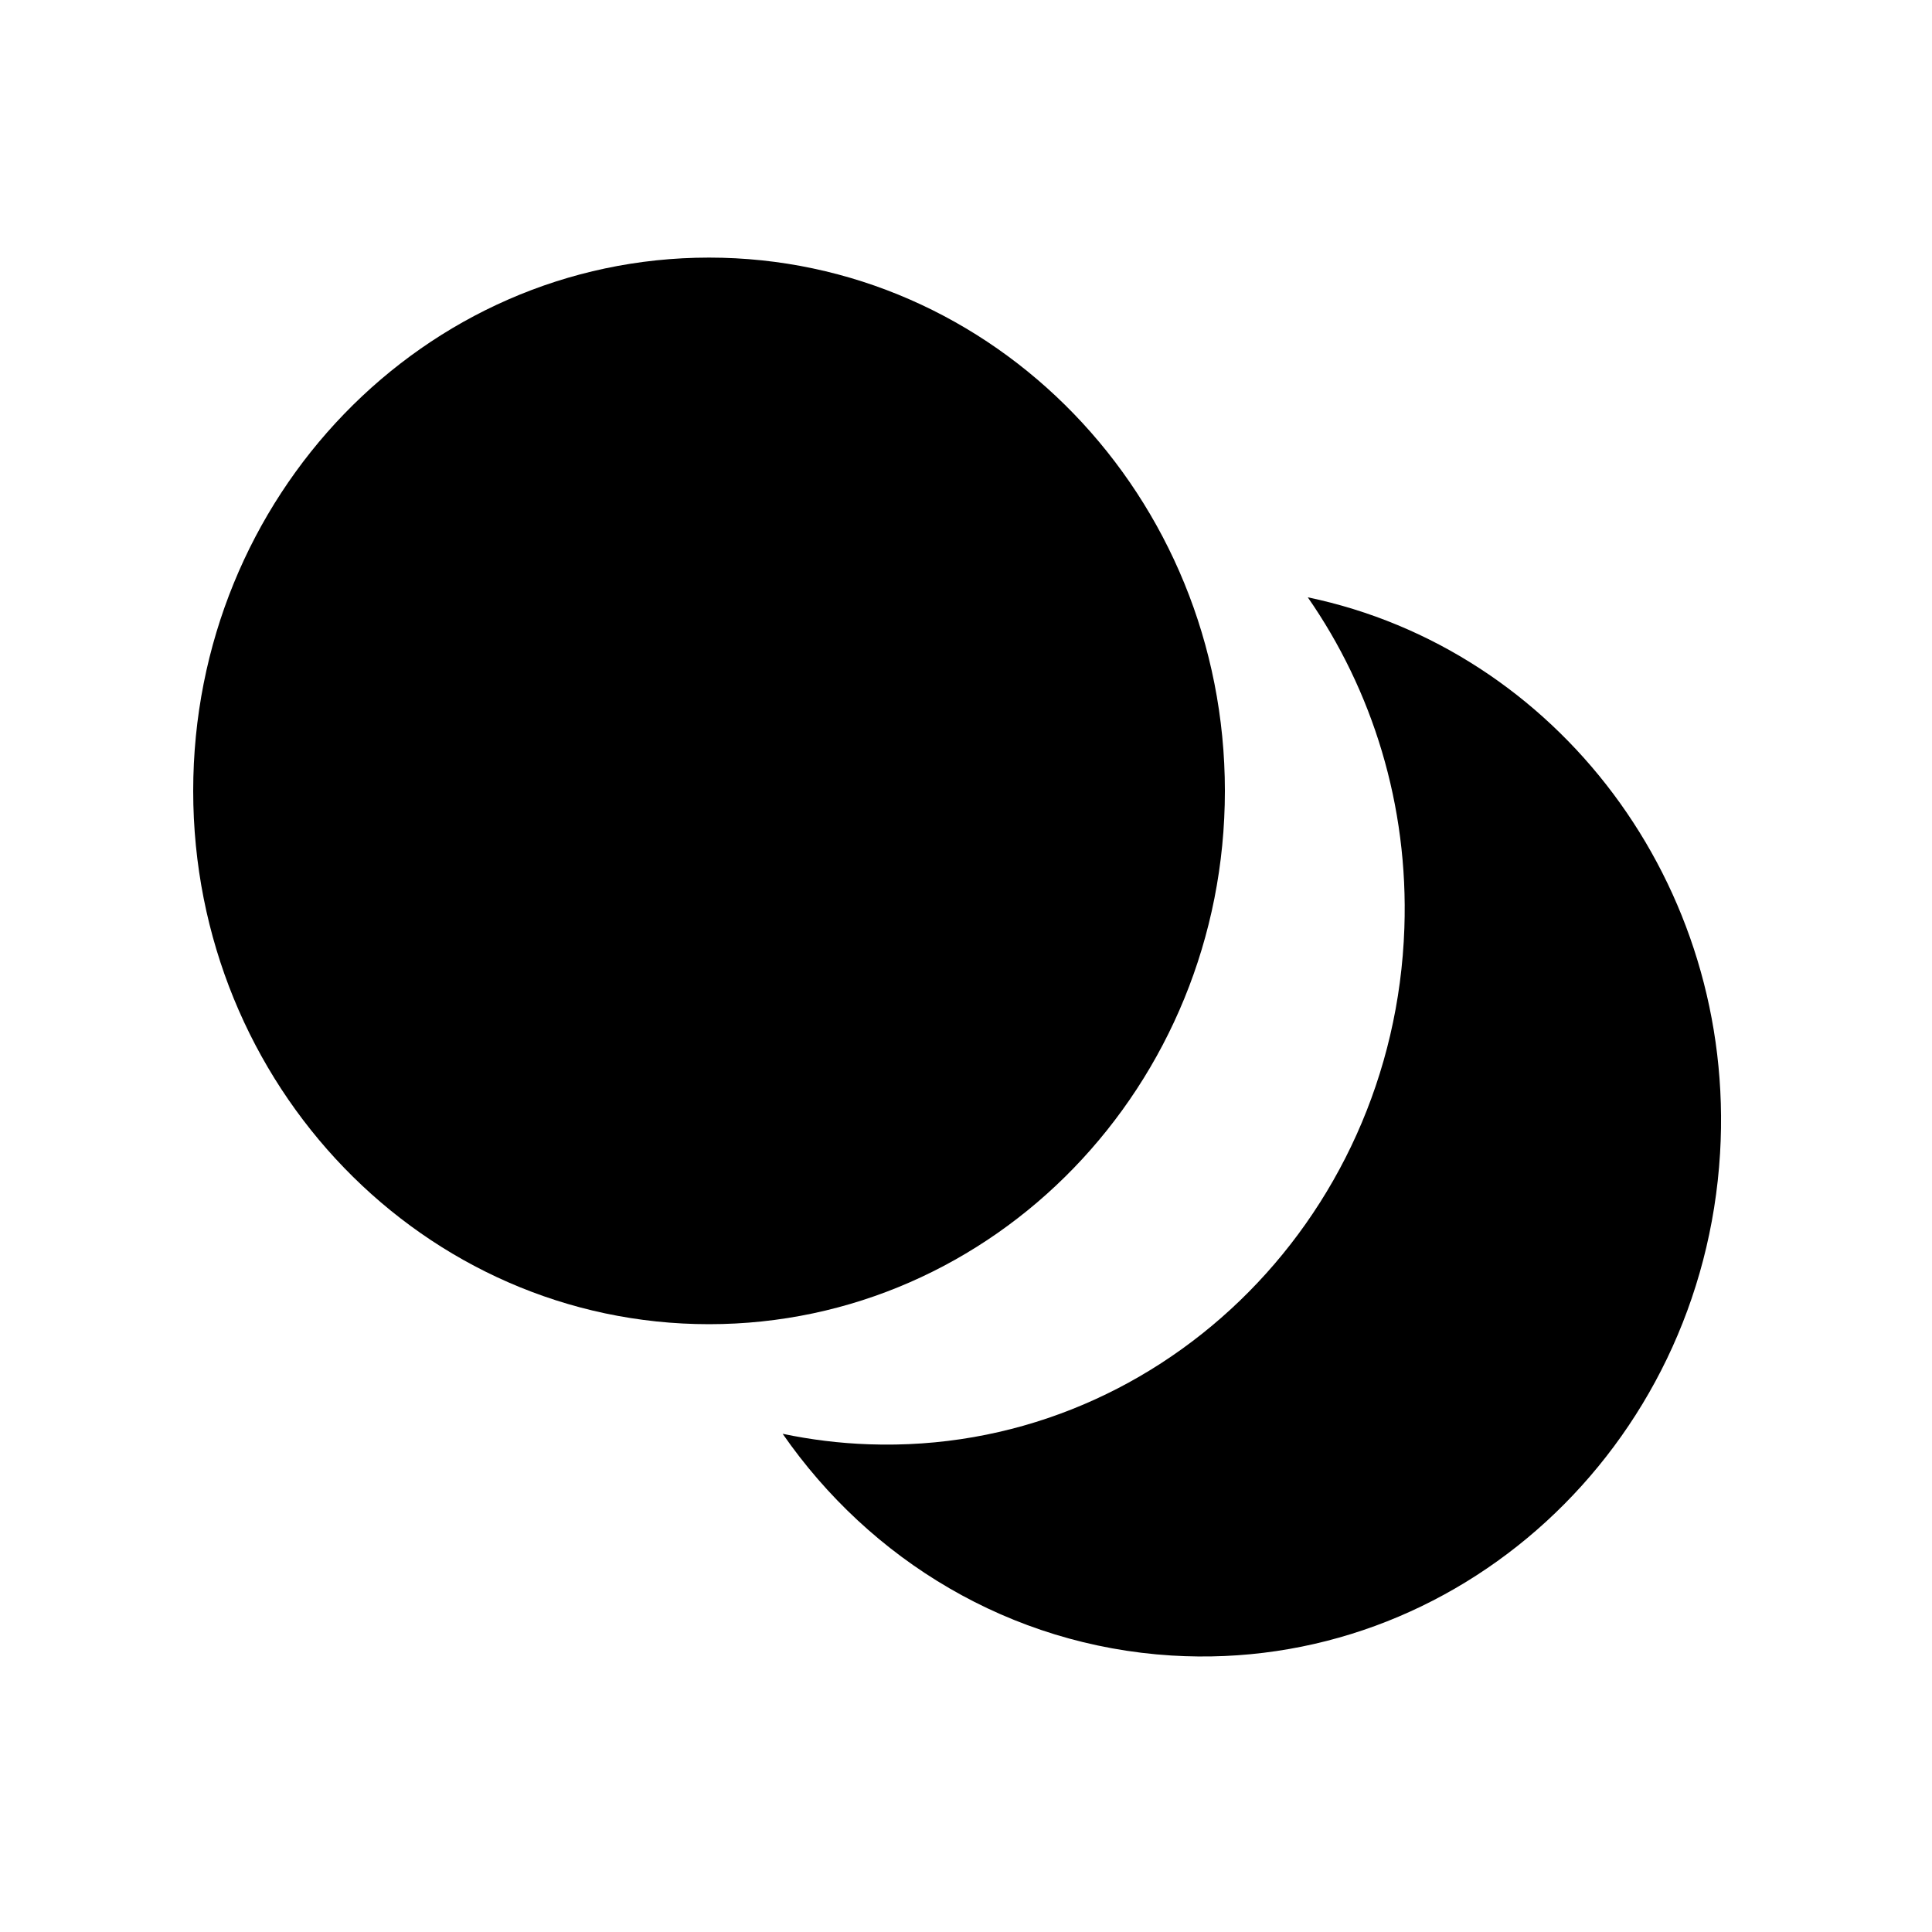
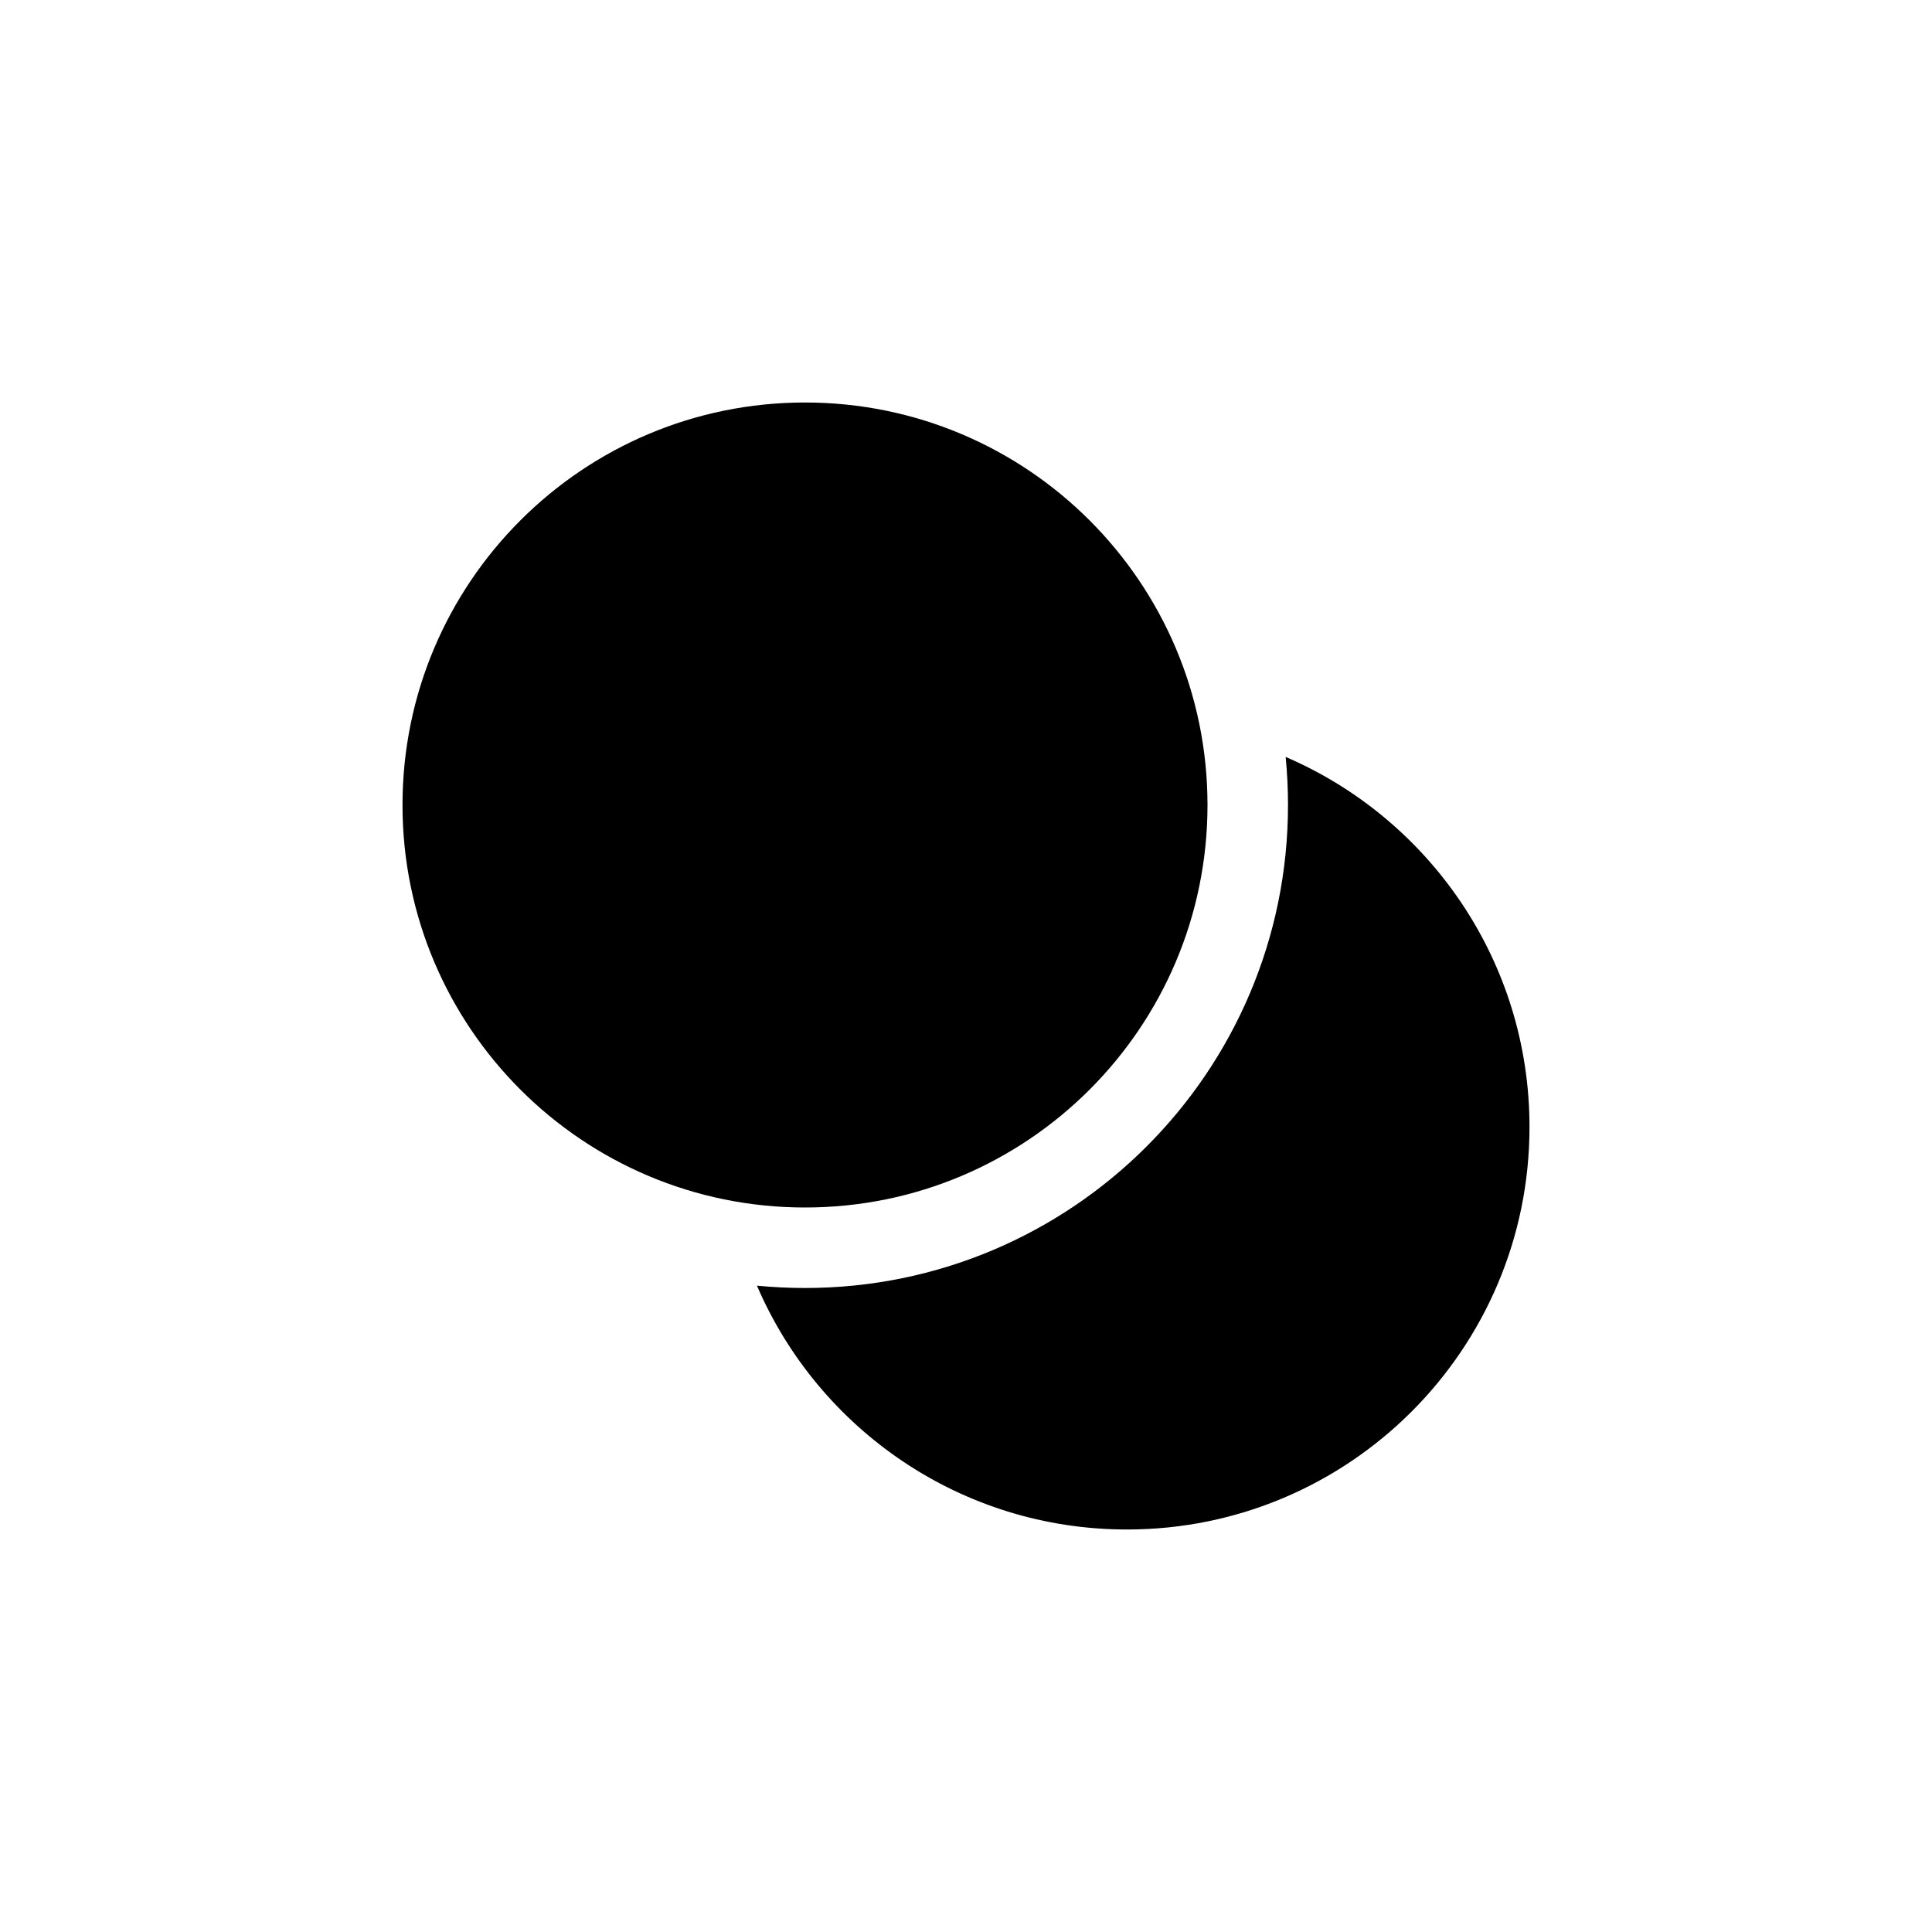
- <svg xmlns="http://www.w3.org/2000/svg" width="30" height="30" viewBox="0 0 30 30" fill="#000">
-   <ellipse cx="11.01" cy="12.281" rx="8.01" ry="8.281" fill="#000" />
-   <path fill-rule="evenodd" clip-rule="evenodd" d="M13.493 22.427C17.927 22.583 21.65 18.993 21.807 14.409C21.873 12.498 21.309 10.716 20.307 9.275C24.169 10.081 26.959 13.725 26.709 17.909C26.434 22.488 22.621 25.979 18.192 25.707C15.681 25.552 13.511 24.222 12.153 22.264C12.587 22.355 13.035 22.411 13.493 22.427Z" fill="#000" />
+ <svg xmlns="http://www.w3.org/2000/svg" width="24" height="24" viewBox="0 0 24 24" fill="#00">
+   <path d="M10 16C13.314 16 16 13.314 16 10C16 9.799 15.99 9.6 15.971 9.403C17.752 10.168 19 11.938 19 14C19 16.761 16.761 19 14 19C11.938 19 10.168 17.752 9.403 15.971C9.6 15.99 9.799 16 10 16Z" fill="#000" />
+   <circle cx="10" cy="10" r="5" fill="#000" />
</svg>
